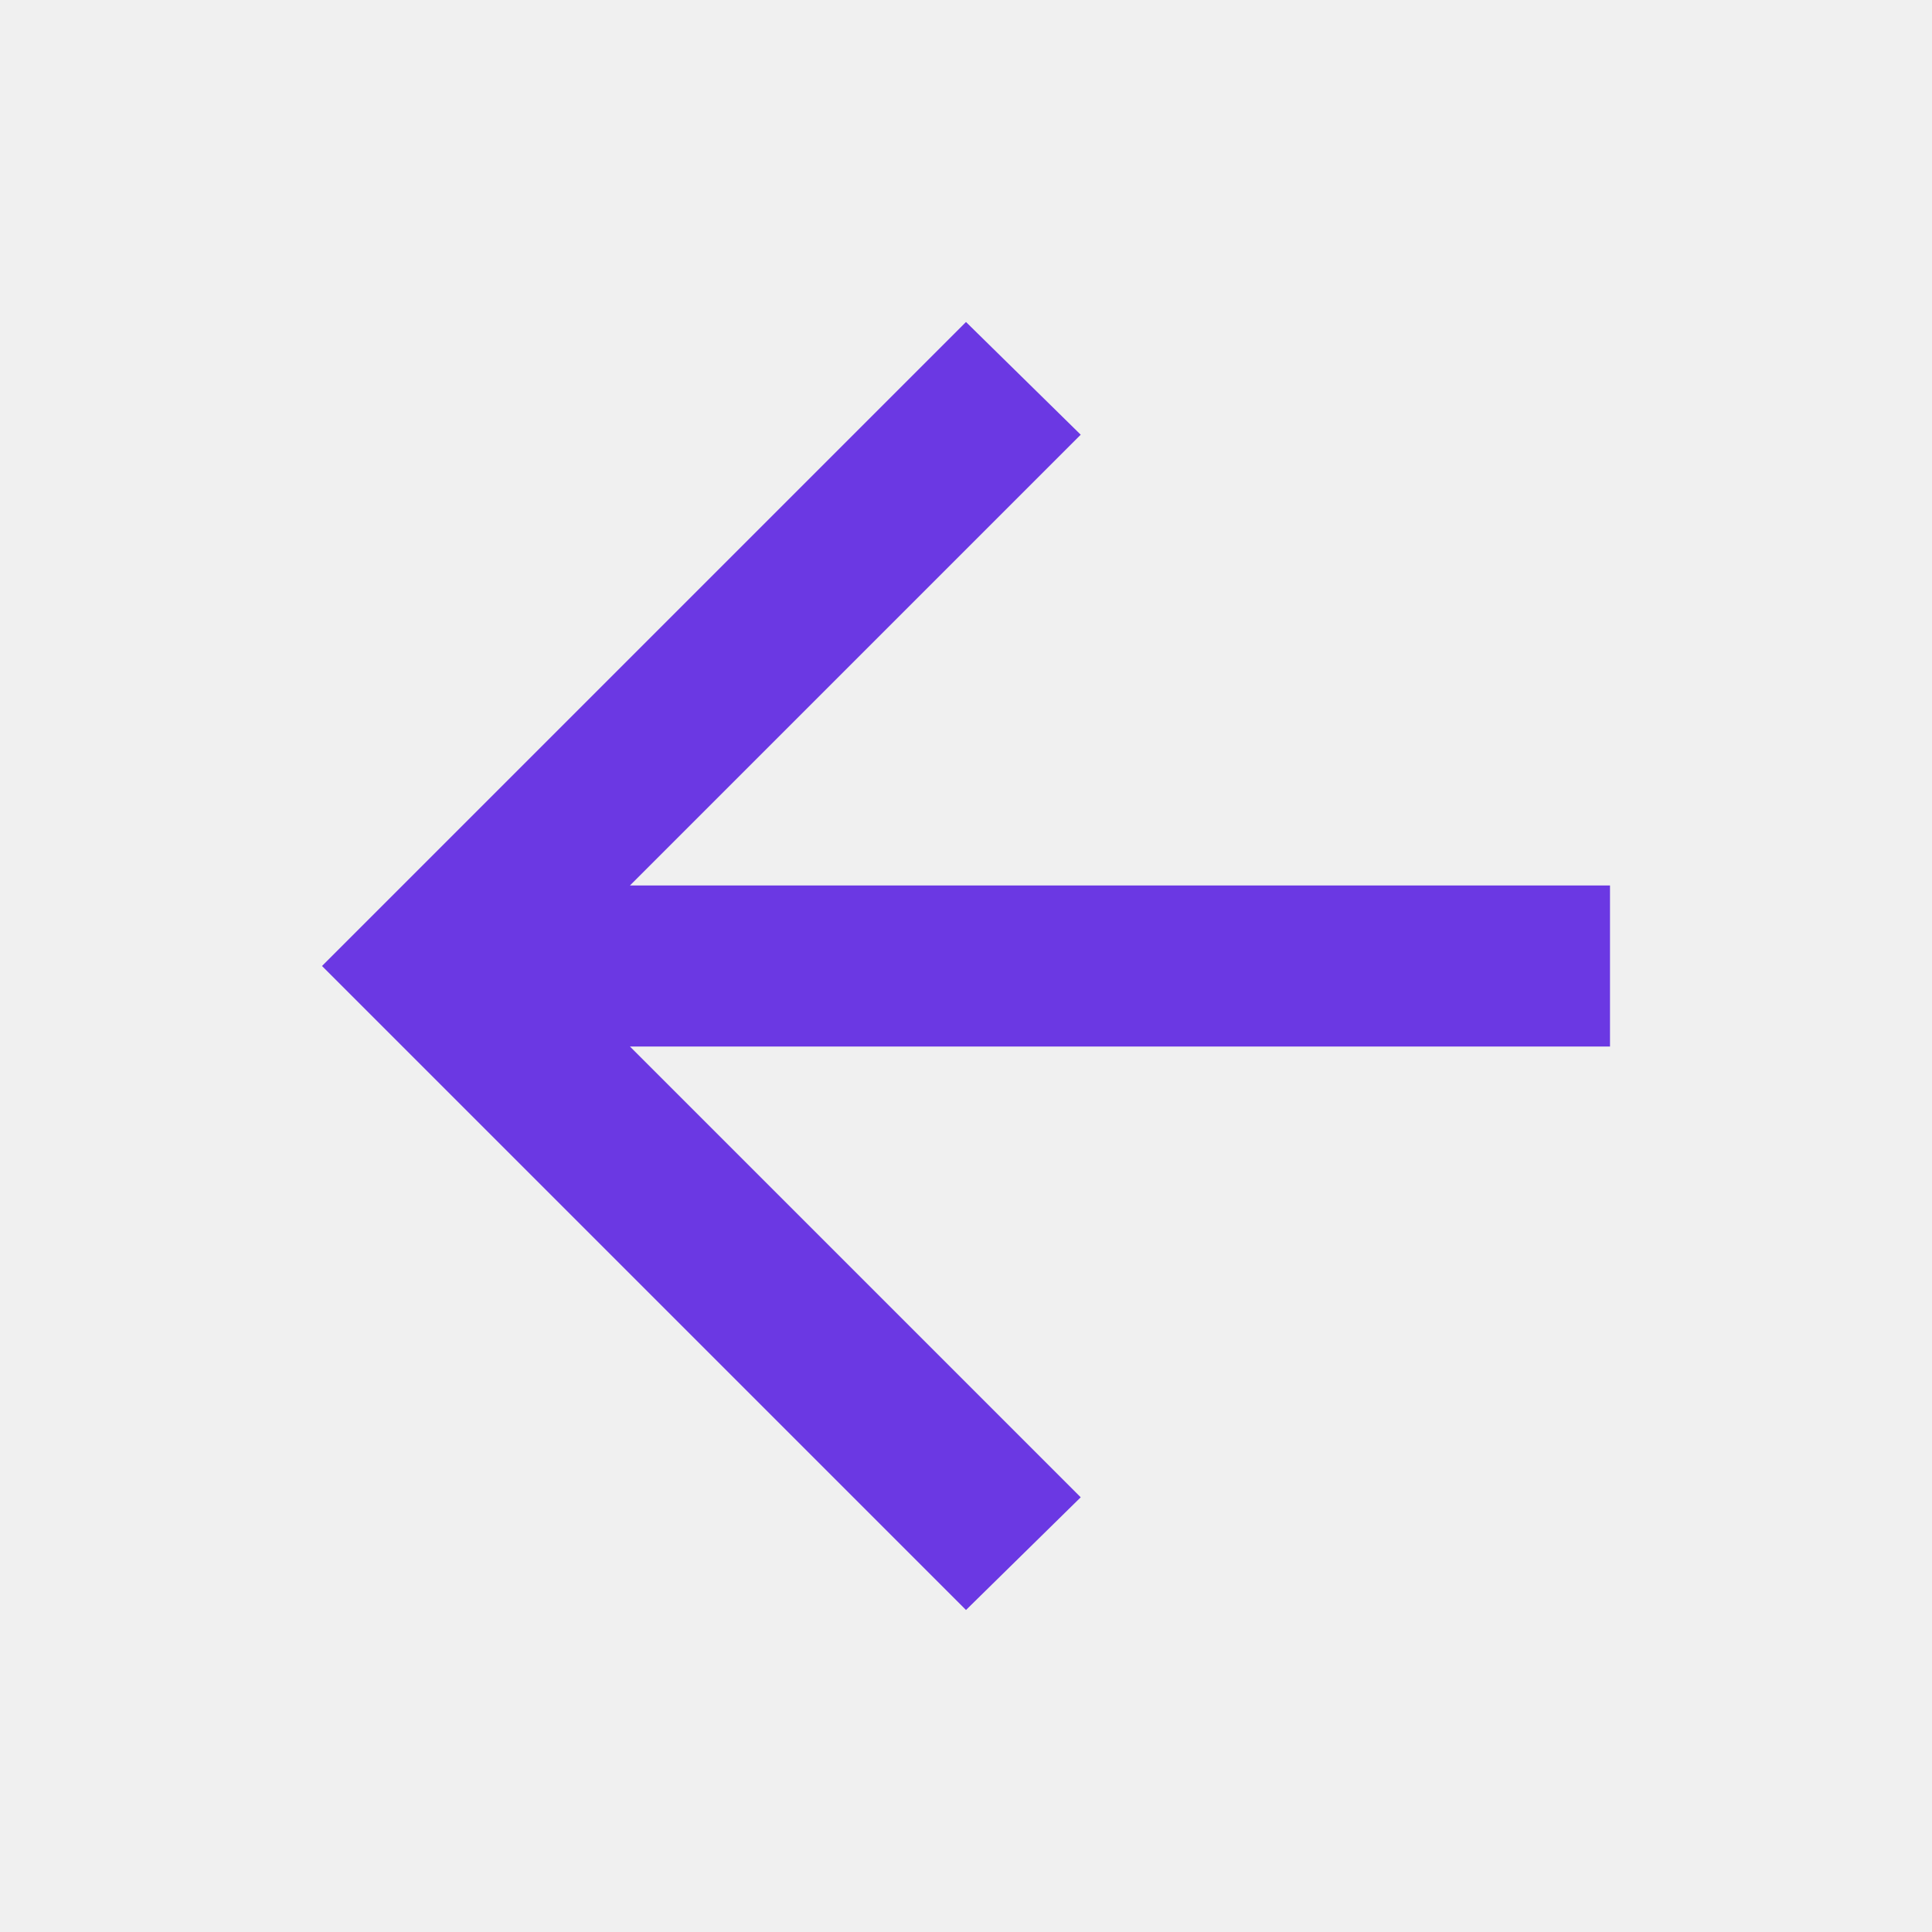
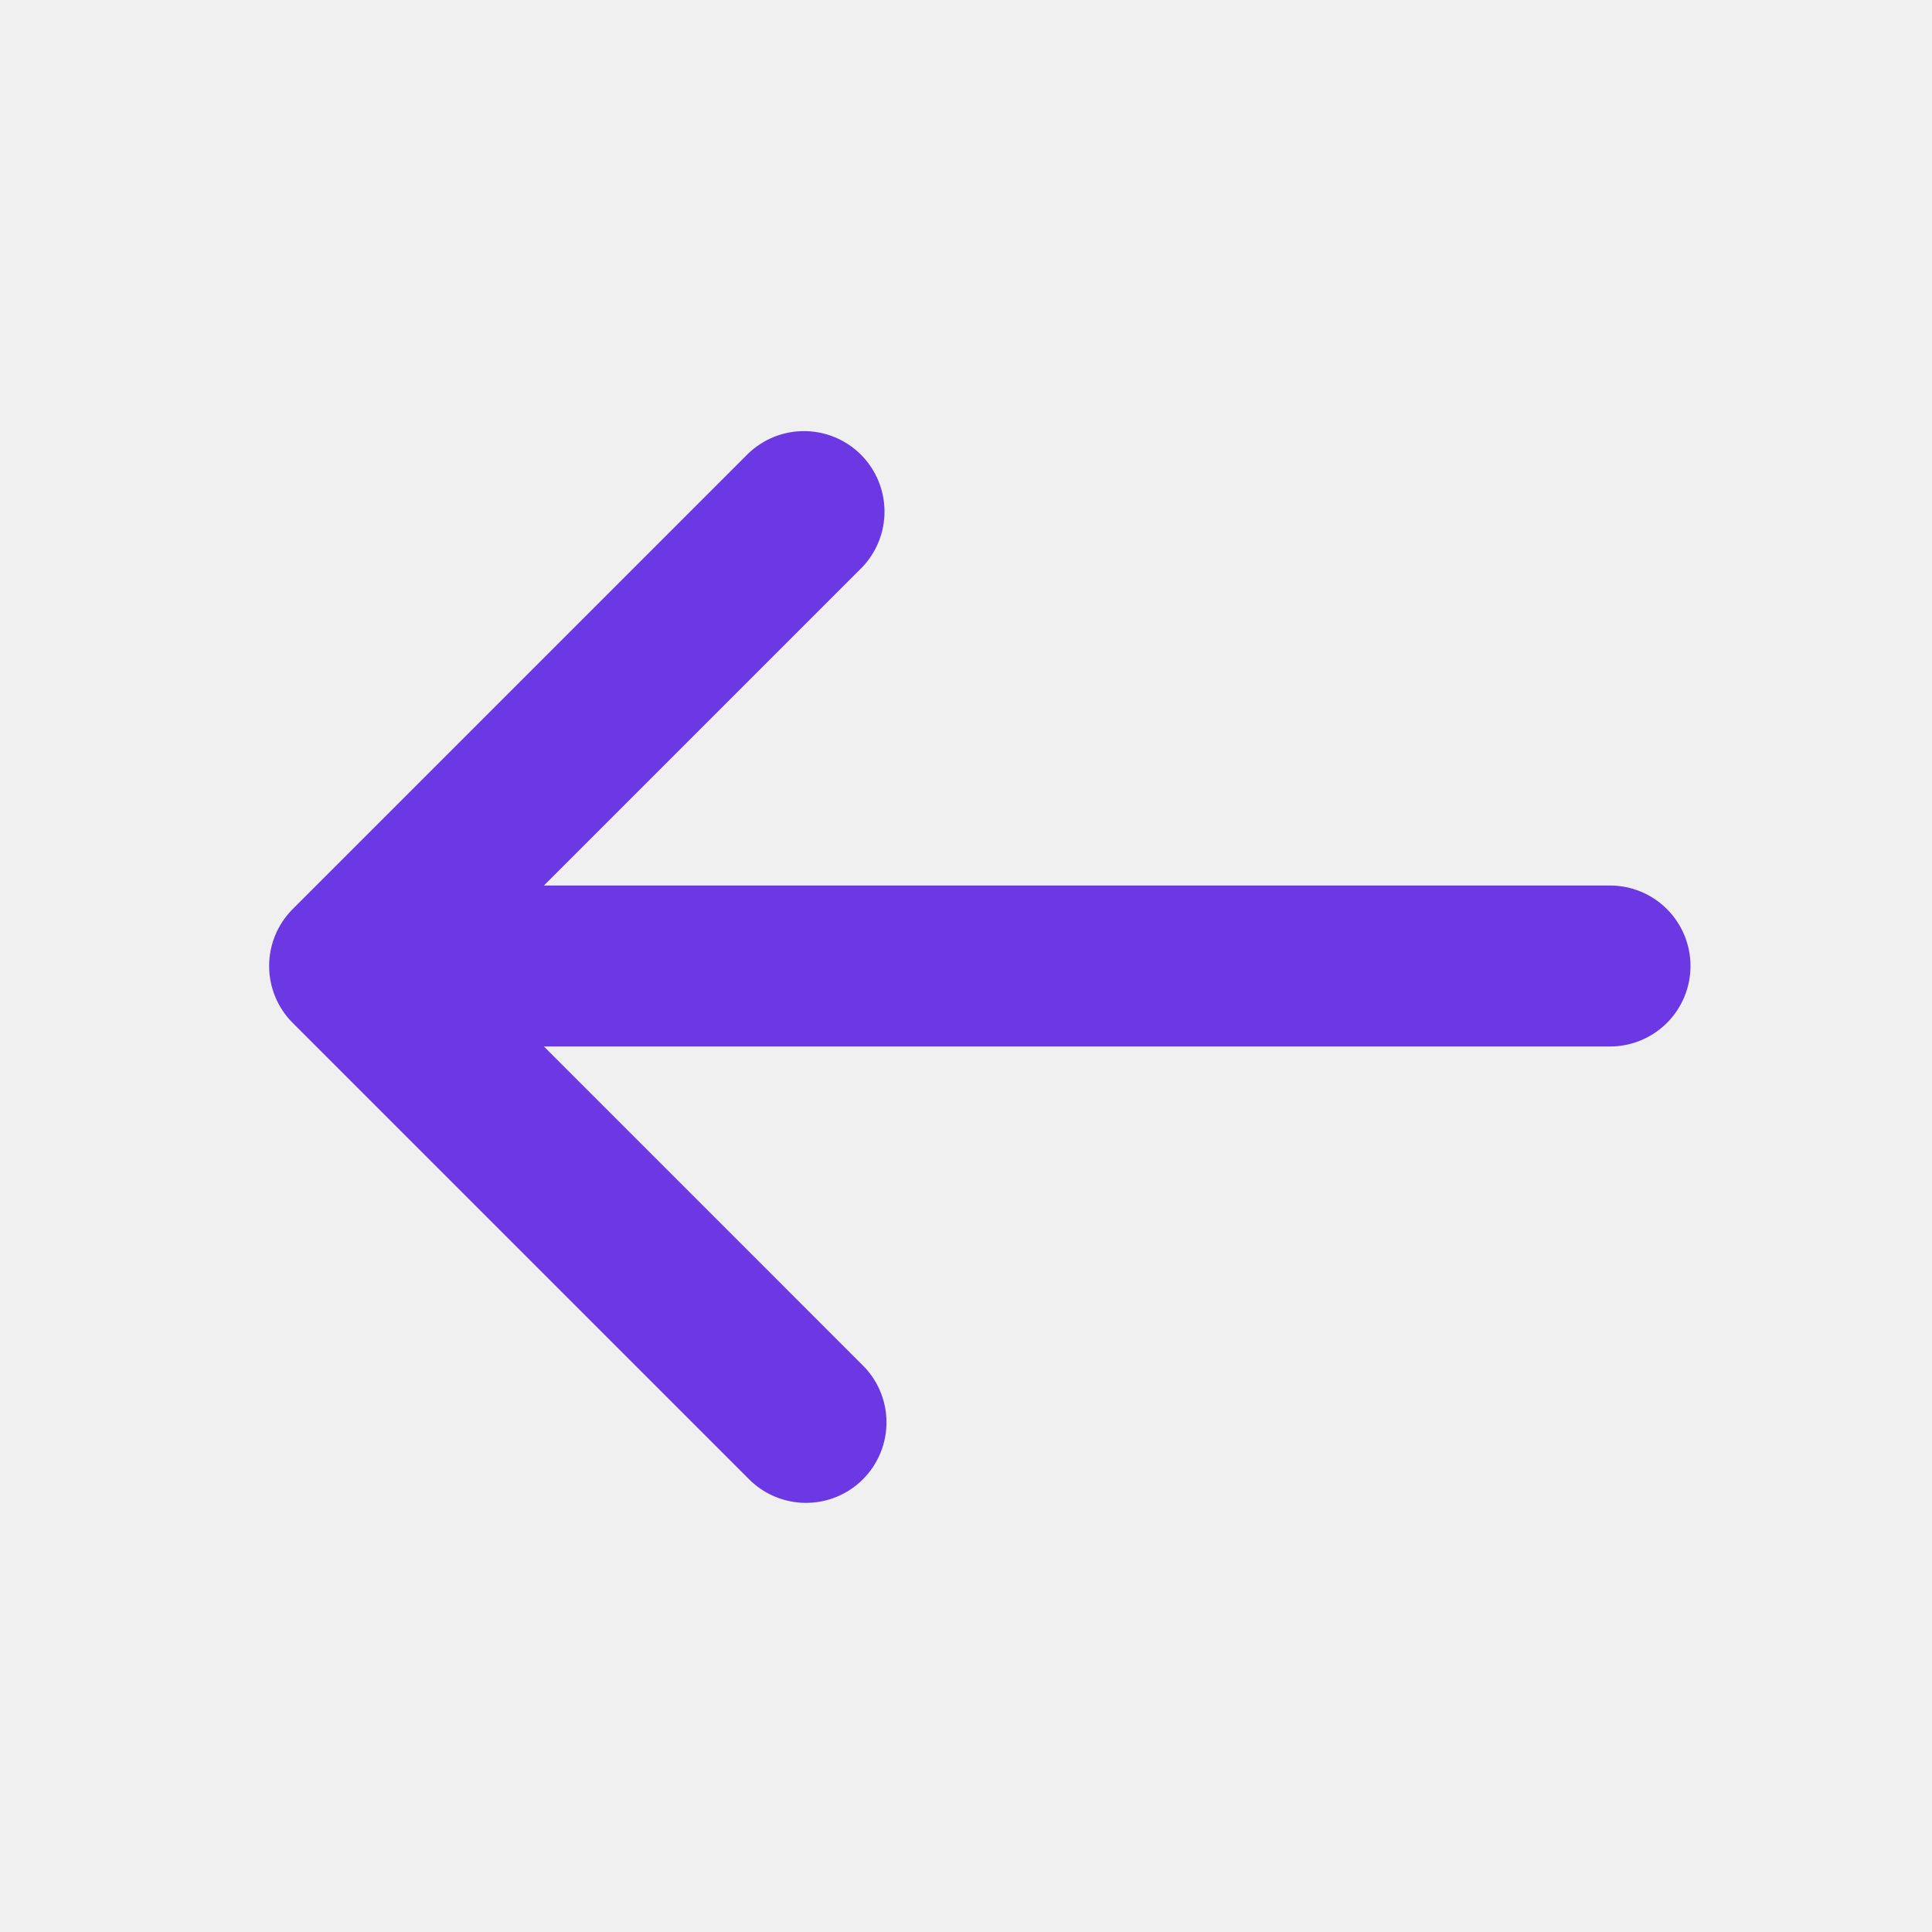
- <svg xmlns="http://www.w3.org/2000/svg" width="24" height="24" viewBox="0 0 24 24" fill="none">
-   <path d="M7.825 13L13.425 18.6L12 20L4 12L12 4L13.425 5.4L7.825 11H20V13H7.825Z" fill="#6B38E3" />
+ <svg xmlns="http://www.w3.org/2000/svg" width="50" height="50" viewBox="0 0 50 50" fill="none">
+   <g clip-path="url(#clip0_71_93)">
+     <path d="M7.575 23.527C7.184 23.918 6.965 24.448 6.965 25C6.965 25.552 7.184 26.082 7.575 26.473L19.36 38.258C19.553 38.457 19.782 38.616 20.037 38.725C20.291 38.834 20.564 38.892 20.841 38.894C21.117 38.897 21.392 38.844 21.648 38.739C21.904 38.635 22.137 38.48 22.332 38.284C22.528 38.089 22.682 37.856 22.787 37.6C22.892 37.344 22.945 37.07 22.942 36.793C22.94 36.516 22.882 36.243 22.773 35.989C22.664 35.735 22.505 35.505 22.306 35.313L14.077 27.083H41.667C42.219 27.083 42.749 26.864 43.14 26.473C43.531 26.082 43.75 25.553 43.75 25C43.75 24.448 43.531 23.918 43.14 23.527C42.749 23.136 42.219 22.917 41.667 22.917H14.077L22.306 14.688C22.686 14.295 22.896 13.768 22.891 13.222C22.886 12.676 22.667 12.153 22.281 11.767C21.895 11.381 21.372 11.162 20.826 11.157C20.28 11.152 19.753 11.362 19.36 11.742L7.575 23.527Z" fill="#6B38E3" />
+   </g>
+   <defs>
+     <clipPath id="clip0_71_93">
+       <rect width="50" height="50" fill="white" transform="matrix(0 -1 1 0 0 50)" />
+     </clipPath>
+   </defs>
</svg>
